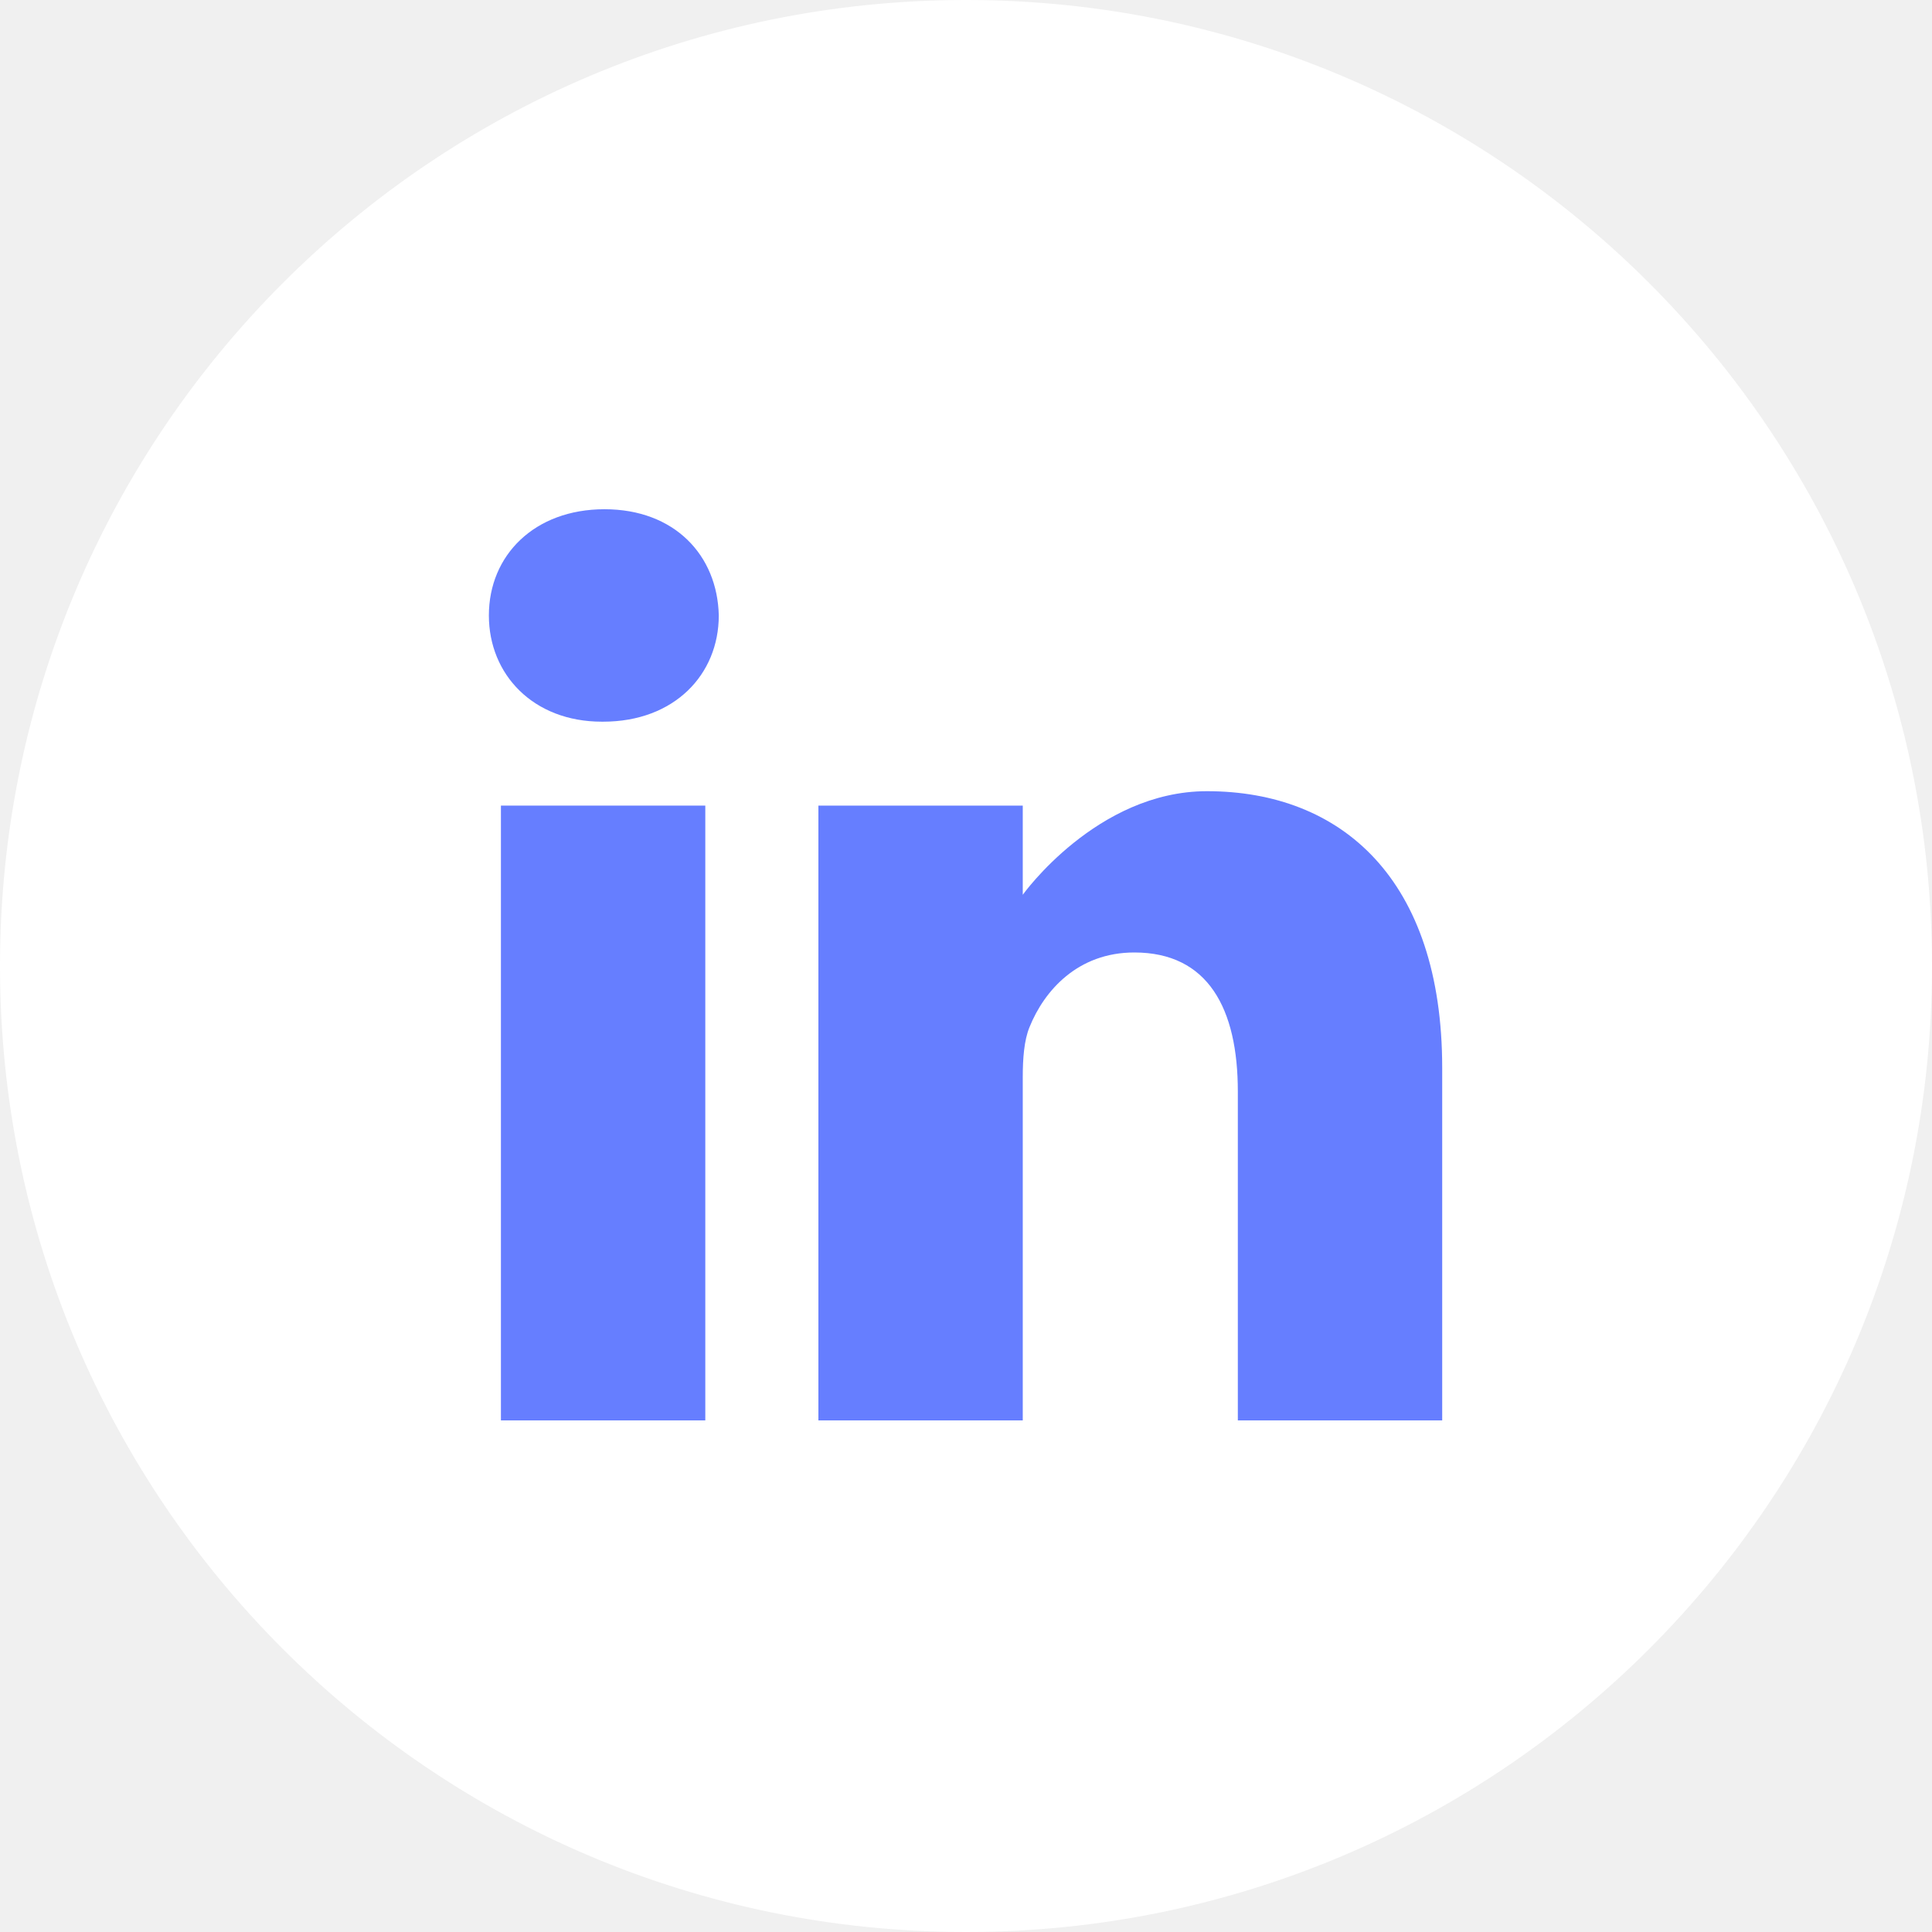
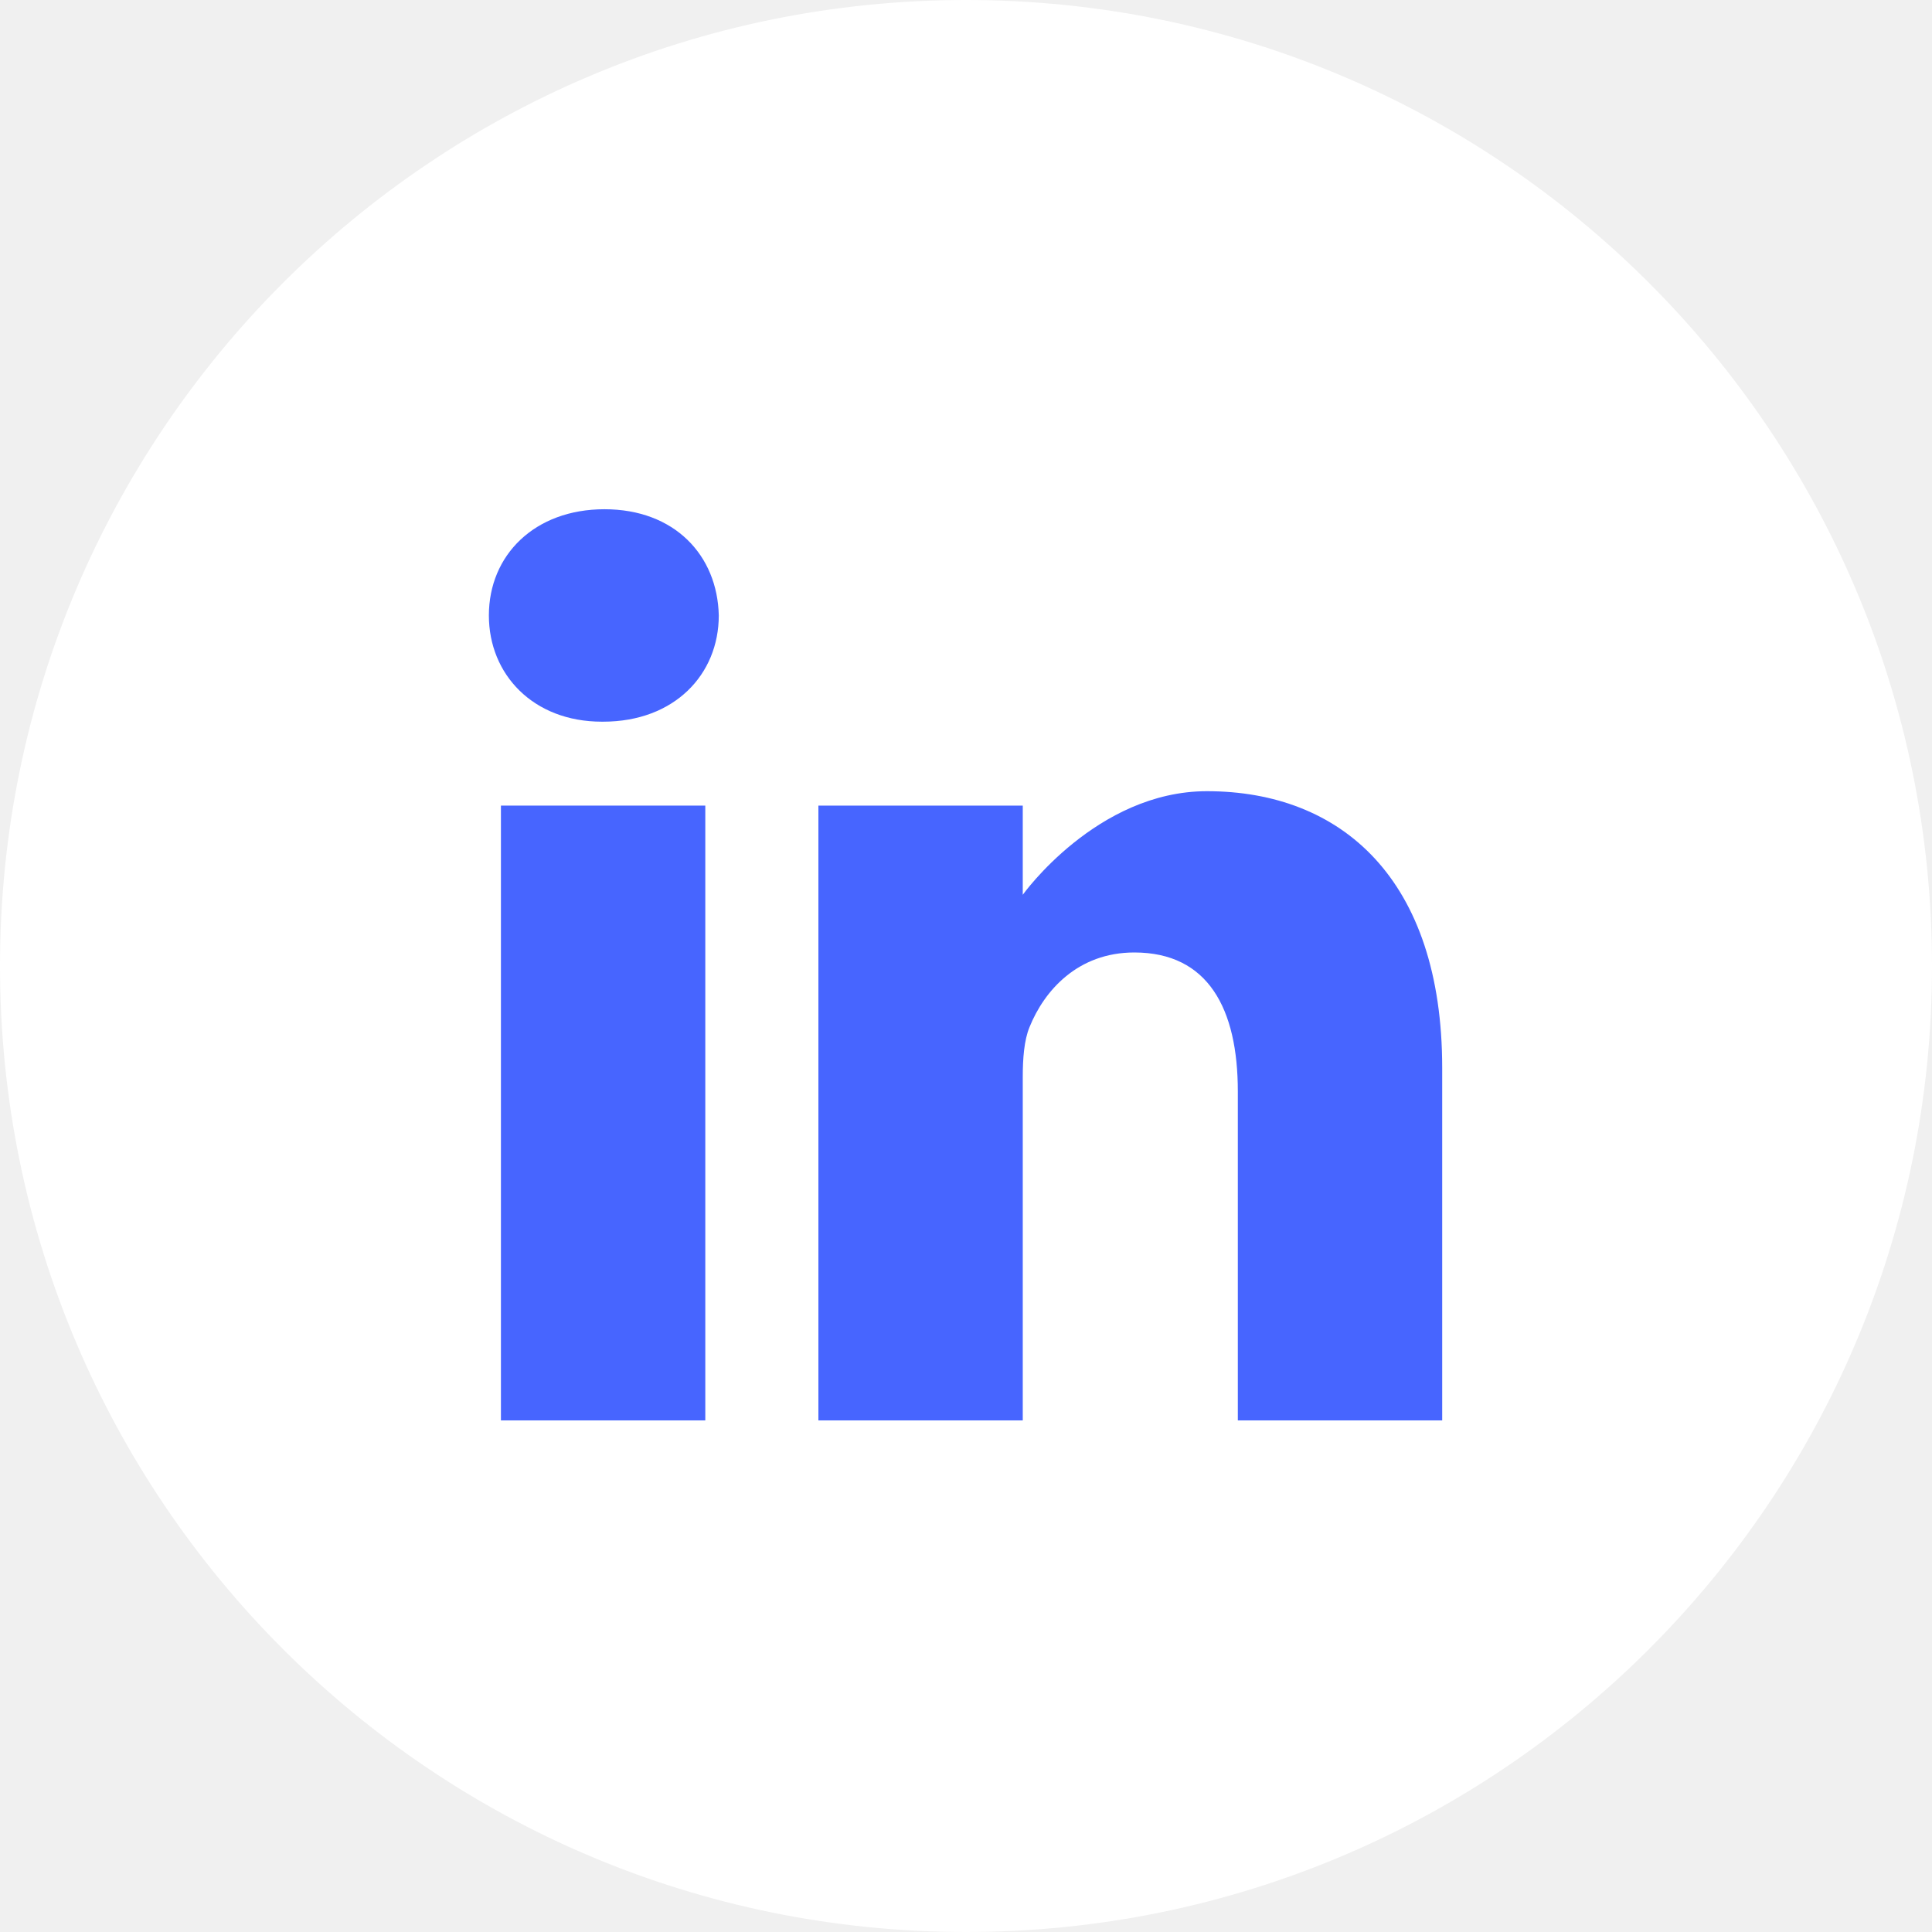
<svg xmlns="http://www.w3.org/2000/svg" width="50" height="50" viewBox="0 0 50 50" fill="none">
  <circle cx="25" cy="25" r="25" fill="white" />
-   <path d="M15.644 13.179C13.835 13.179 12.652 14.367 12.652 15.928C12.652 17.455 13.8 18.677 15.575 18.677H15.609C17.454 18.677 18.602 17.455 18.602 15.928C18.567 14.367 17.454 13.179 15.644 13.179Z" fill="#667EFF" />
-   <path d="M12.964 20.849H18.253V36.76H12.964V20.849Z" fill="#667EFF" />
-   <path d="M31.235 20.476C28.382 20.476 26.469 23.157 26.469 23.157V20.849H21.18V36.76H26.469V27.875C26.469 27.399 26.503 26.924 26.643 26.584C27.025 25.634 27.895 24.65 29.356 24.65C31.27 24.65 32.035 26.109 32.035 28.248V36.76H37.324V27.637C37.324 22.75 34.715 20.476 31.235 20.476Z" fill="#667EFF" />
+   <path d="M15.644 13.179C13.835 13.179 12.652 14.367 12.652 15.928C12.652 17.455 13.8 18.677 15.575 18.677H15.609C17.454 18.677 18.602 17.455 18.602 15.928C18.567 14.367 17.454 13.179 15.644 13.179Z" fill="#4765FF" />
+   <path d="M12.964 20.849H18.253V36.76H12.964V20.849Z" fill="#4765FF" />
+   <path d="M31.235 20.476C28.382 20.476 26.469 23.157 26.469 23.157V20.849H21.18V36.76H26.469V27.875C26.469 27.399 26.503 26.924 26.643 26.584C27.025 25.634 27.895 24.65 29.356 24.65C31.27 24.65 32.035 26.109 32.035 28.248V36.76H37.324V27.637C37.324 22.75 34.715 20.476 31.235 20.476Z" fill="#4765FF" />
</svg>
